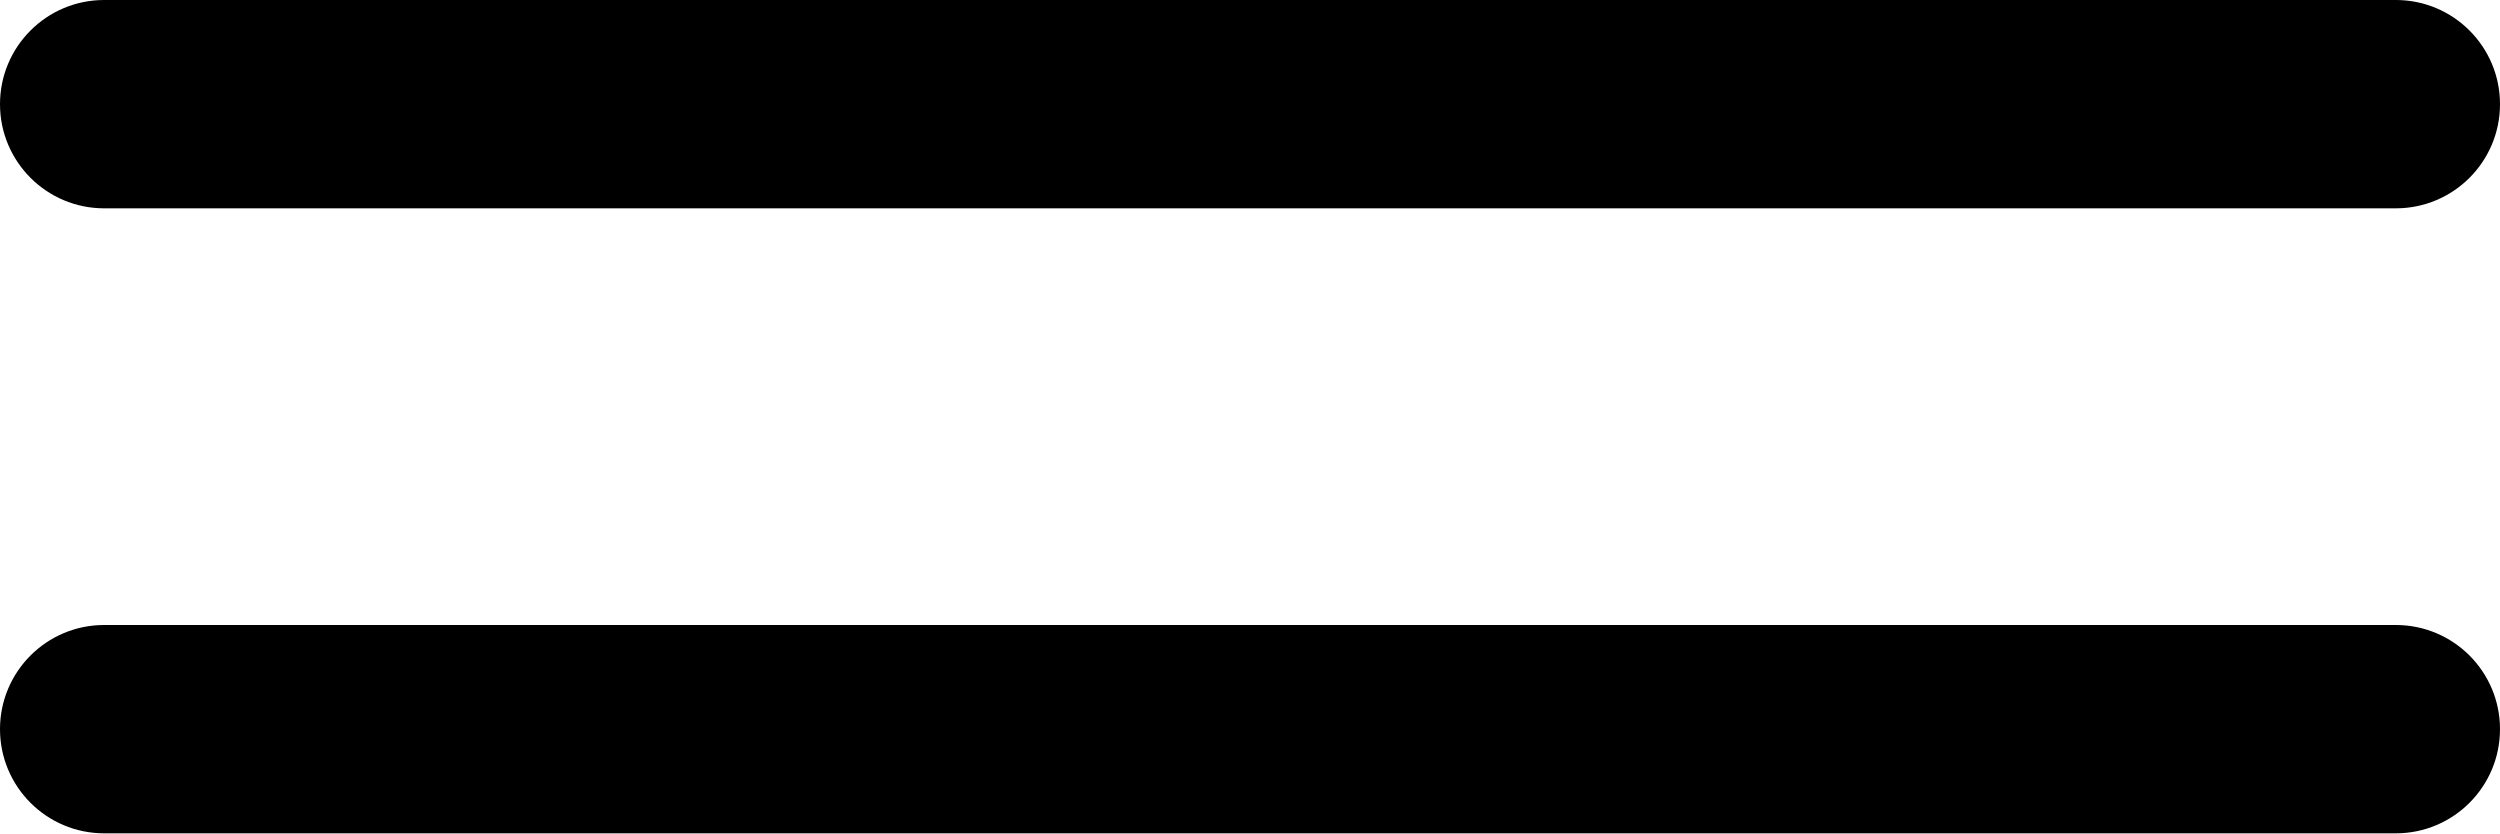
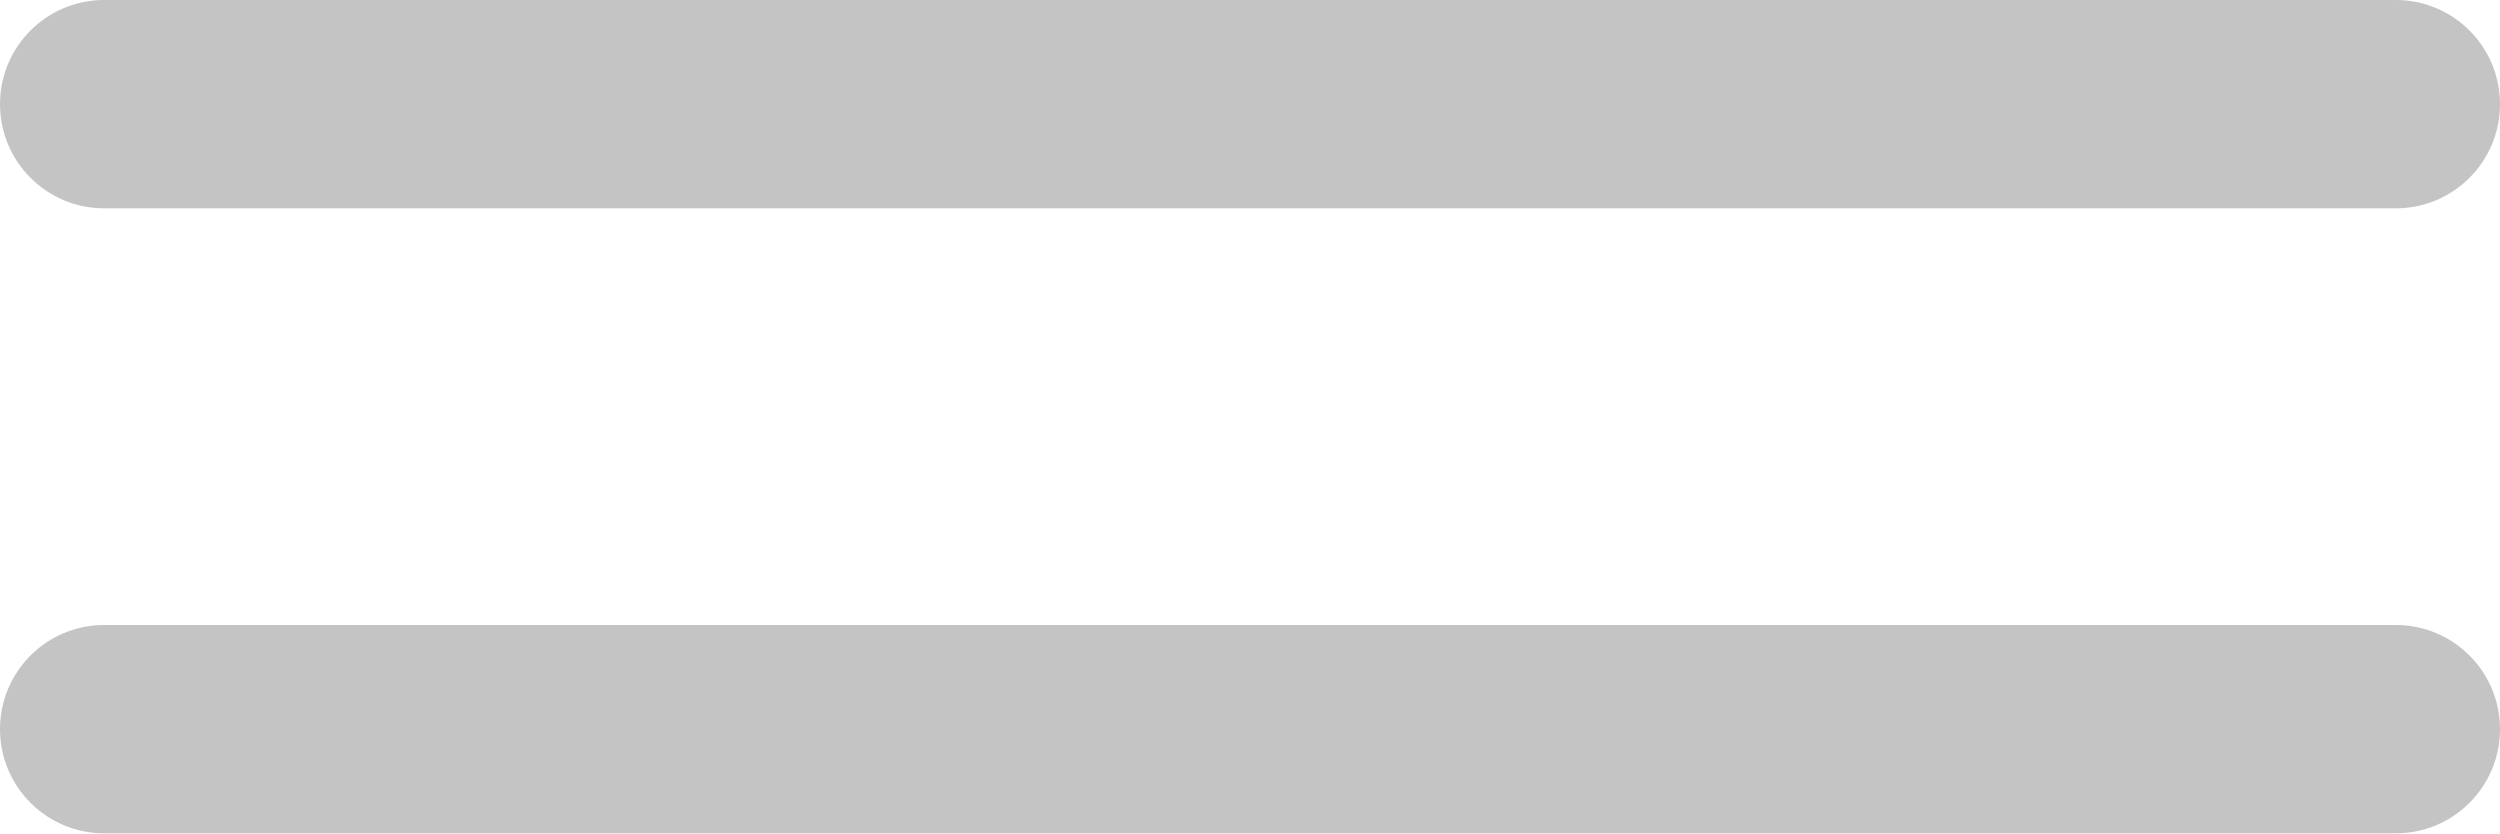
- <svg xmlns="http://www.w3.org/2000/svg" width="18" height="6" viewBox="0 0 18 6" fill="none">
-   <rect width="18" height="1.5" rx="0.75" fill="black" />
-   <rect y="4.5" width="18" height="1.5" rx="0.75" fill="black" />
+ <svg xmlns="http://www.w3.org/2000/svg" width="30" height="10" viewBox="0 0 30 10" fill="none">
+   <rect width="30" height="2.5" rx="1.25" fill="#C4C4C4" />
+   <rect y="7.5" width="30" height="2.5" rx="1.25" fill="#C4C4C4" />
</svg>
